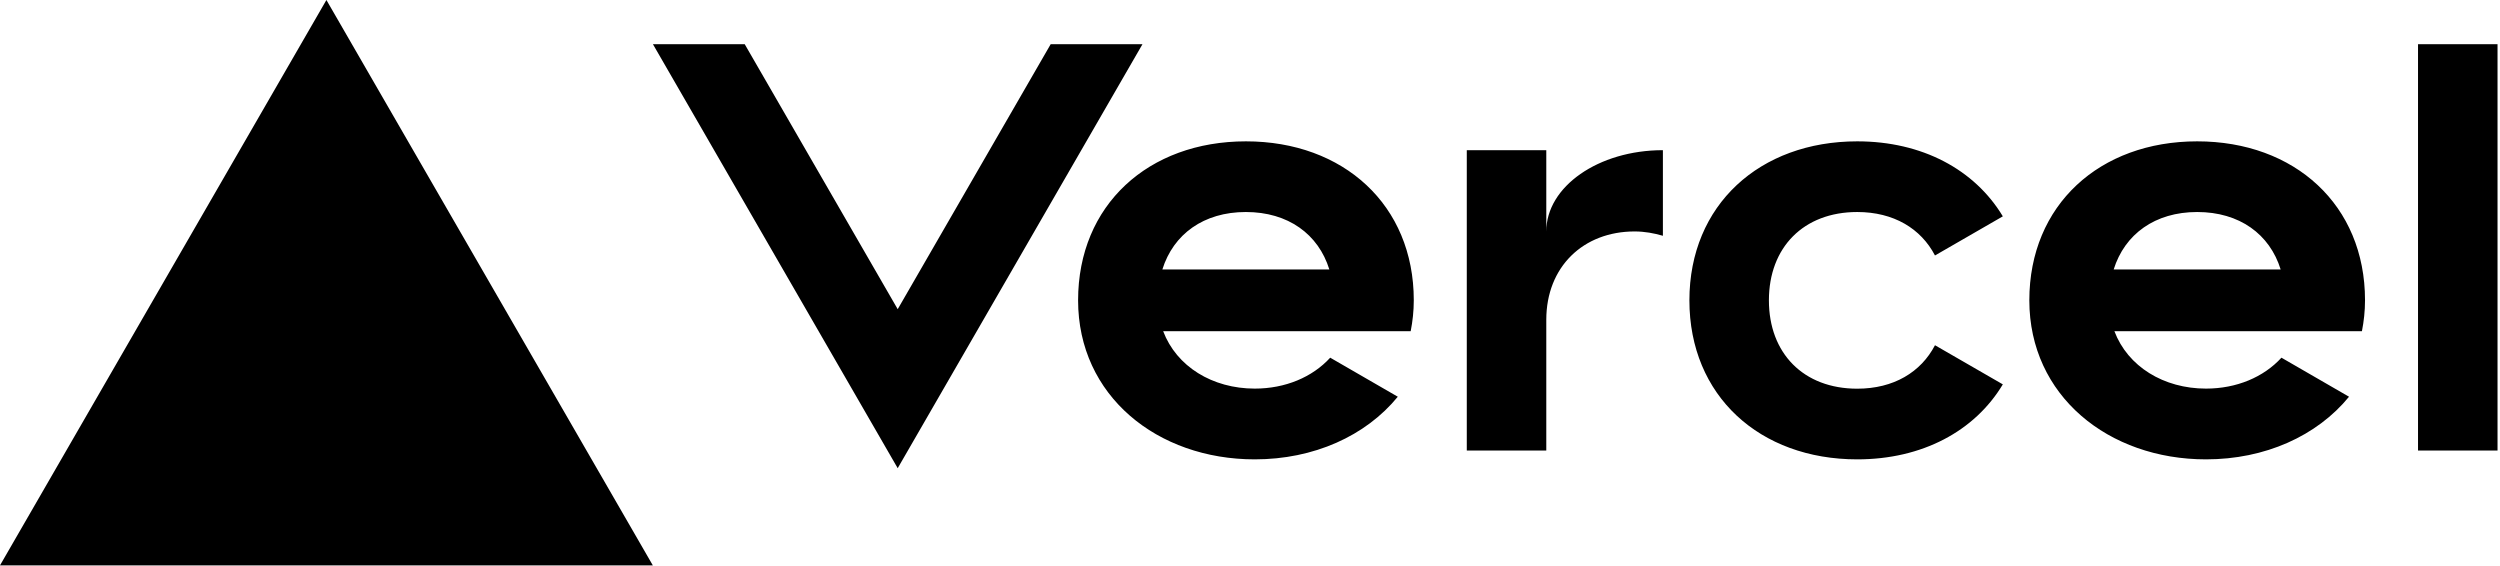
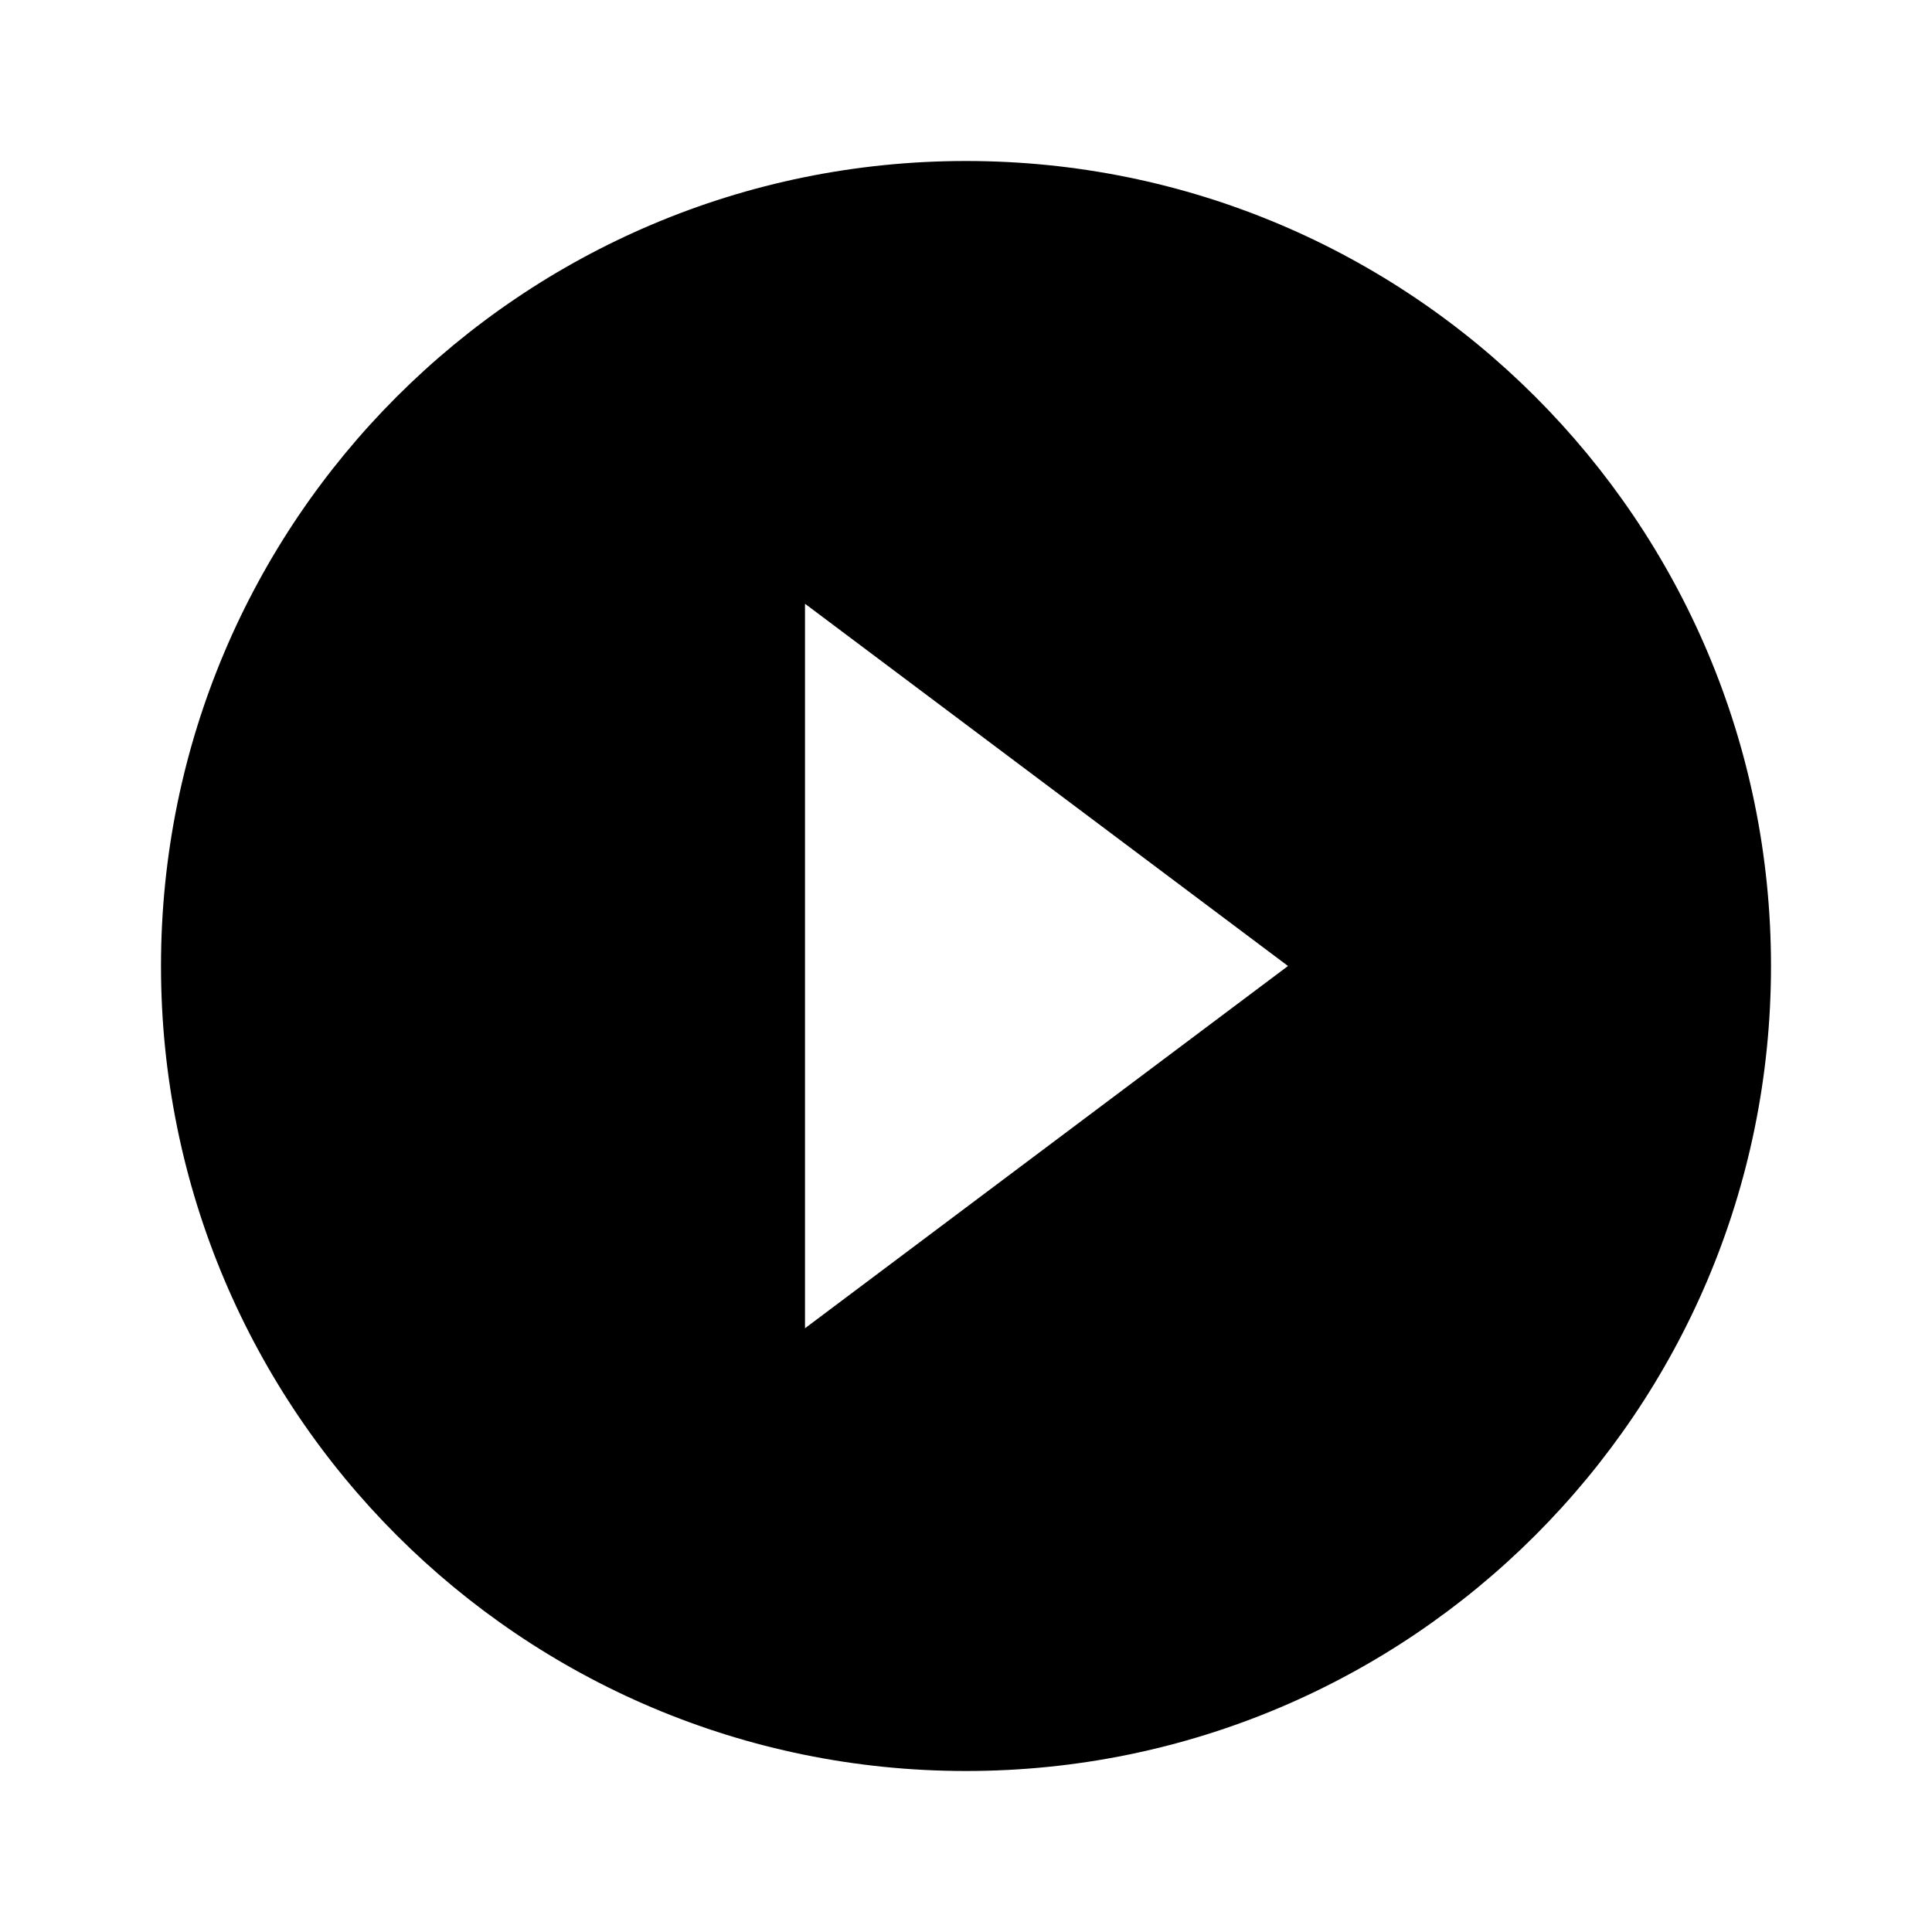
- <svg xmlns="http://www.w3.org/2000/svg" width="283" height="64" viewBox="0 0 283 64" fill="none">
-   <path d="M141.04 16c-11.04 0-19 7.2-19 18s8.96 18 20 18c6.67 0 12.55-2.64 16.19-7.09l-7.65-4.42c-2.02 2.21-5.09 3.5-8.54 3.5-4.79 0-8.86-2.5-10.37-6.5h28.02c.22-1.12.35-2.28.35-3.5 0-10.79-7.96-17.99-19-17.99zm-9.46 14.5c1.25-3.99 4.67-6.5 9.45-6.5 4.79 0 8.21 2.51 9.45 6.5h-18.9zM248.72 16c-11.04 0-19 7.2-19 18s8.96 18 20 18c6.67 0 12.55-2.64 16.19-7.09l-7.65-4.42c-2.02 2.21-5.09 3.5-8.54 3.5-4.79 0-8.86-2.5-10.37-6.5h28.02c.22-1.12.35-2.28.35-3.5 0-10.79-7.96-17.99-19-17.99zm-9.45 14.5c1.25-3.99 4.67-6.5 9.45-6.5 4.79 0 8.21 2.51 9.45 6.5h-18.9zM200.24 34c0 6 3.92 10 10 10 4.12 0 7.21-1.87 8.8-4.92l7.68 4.43c-3.18 5.3-9.14 8.49-16.48 8.49-11.05 0-19-7.2-19-18s7.96-18 19-18c7.34 0 13.29 3.19 16.48 8.49l-7.68 4.43c-1.59-3.05-4.68-4.92-8.8-4.92-6.07 0-10 4-10 10zm82.48-29v46h-9V5h9zM36.95 0L73.9 64H0L36.95 0zm92.38 5l-27.71 48L73.91 5H84.3l17.32 30 17.32-30h10.39zm58.91 12v9.69c-1-.29-2.06-.49-3.2-.49-5.81 0-10 4-10 10V51h-9V17h9v9.2c0-5.08 5.91-9.2 13.2-9.2z" fill="#000" />
+ <svg class="MuiSvgIcon-root MuiSvgIcon-colorAccentColor MuiSvgIcon-fontSizeMedium css-10cilaq-MuiSvgIcon-root" focusable="false" aria-hidden="true" viewBox="0 0 24 24" data-testid="PlayCircleFilledWhiteIcon">
+   <path transform="scale(0.5, 0.5)" d="M24 4C12.95 4 4 12.95 4 24s8.95 20 20 20 20-8.95 20-20S35.05 4 24 4zm-4 29V15l12 9-12 9z" />
</svg>
